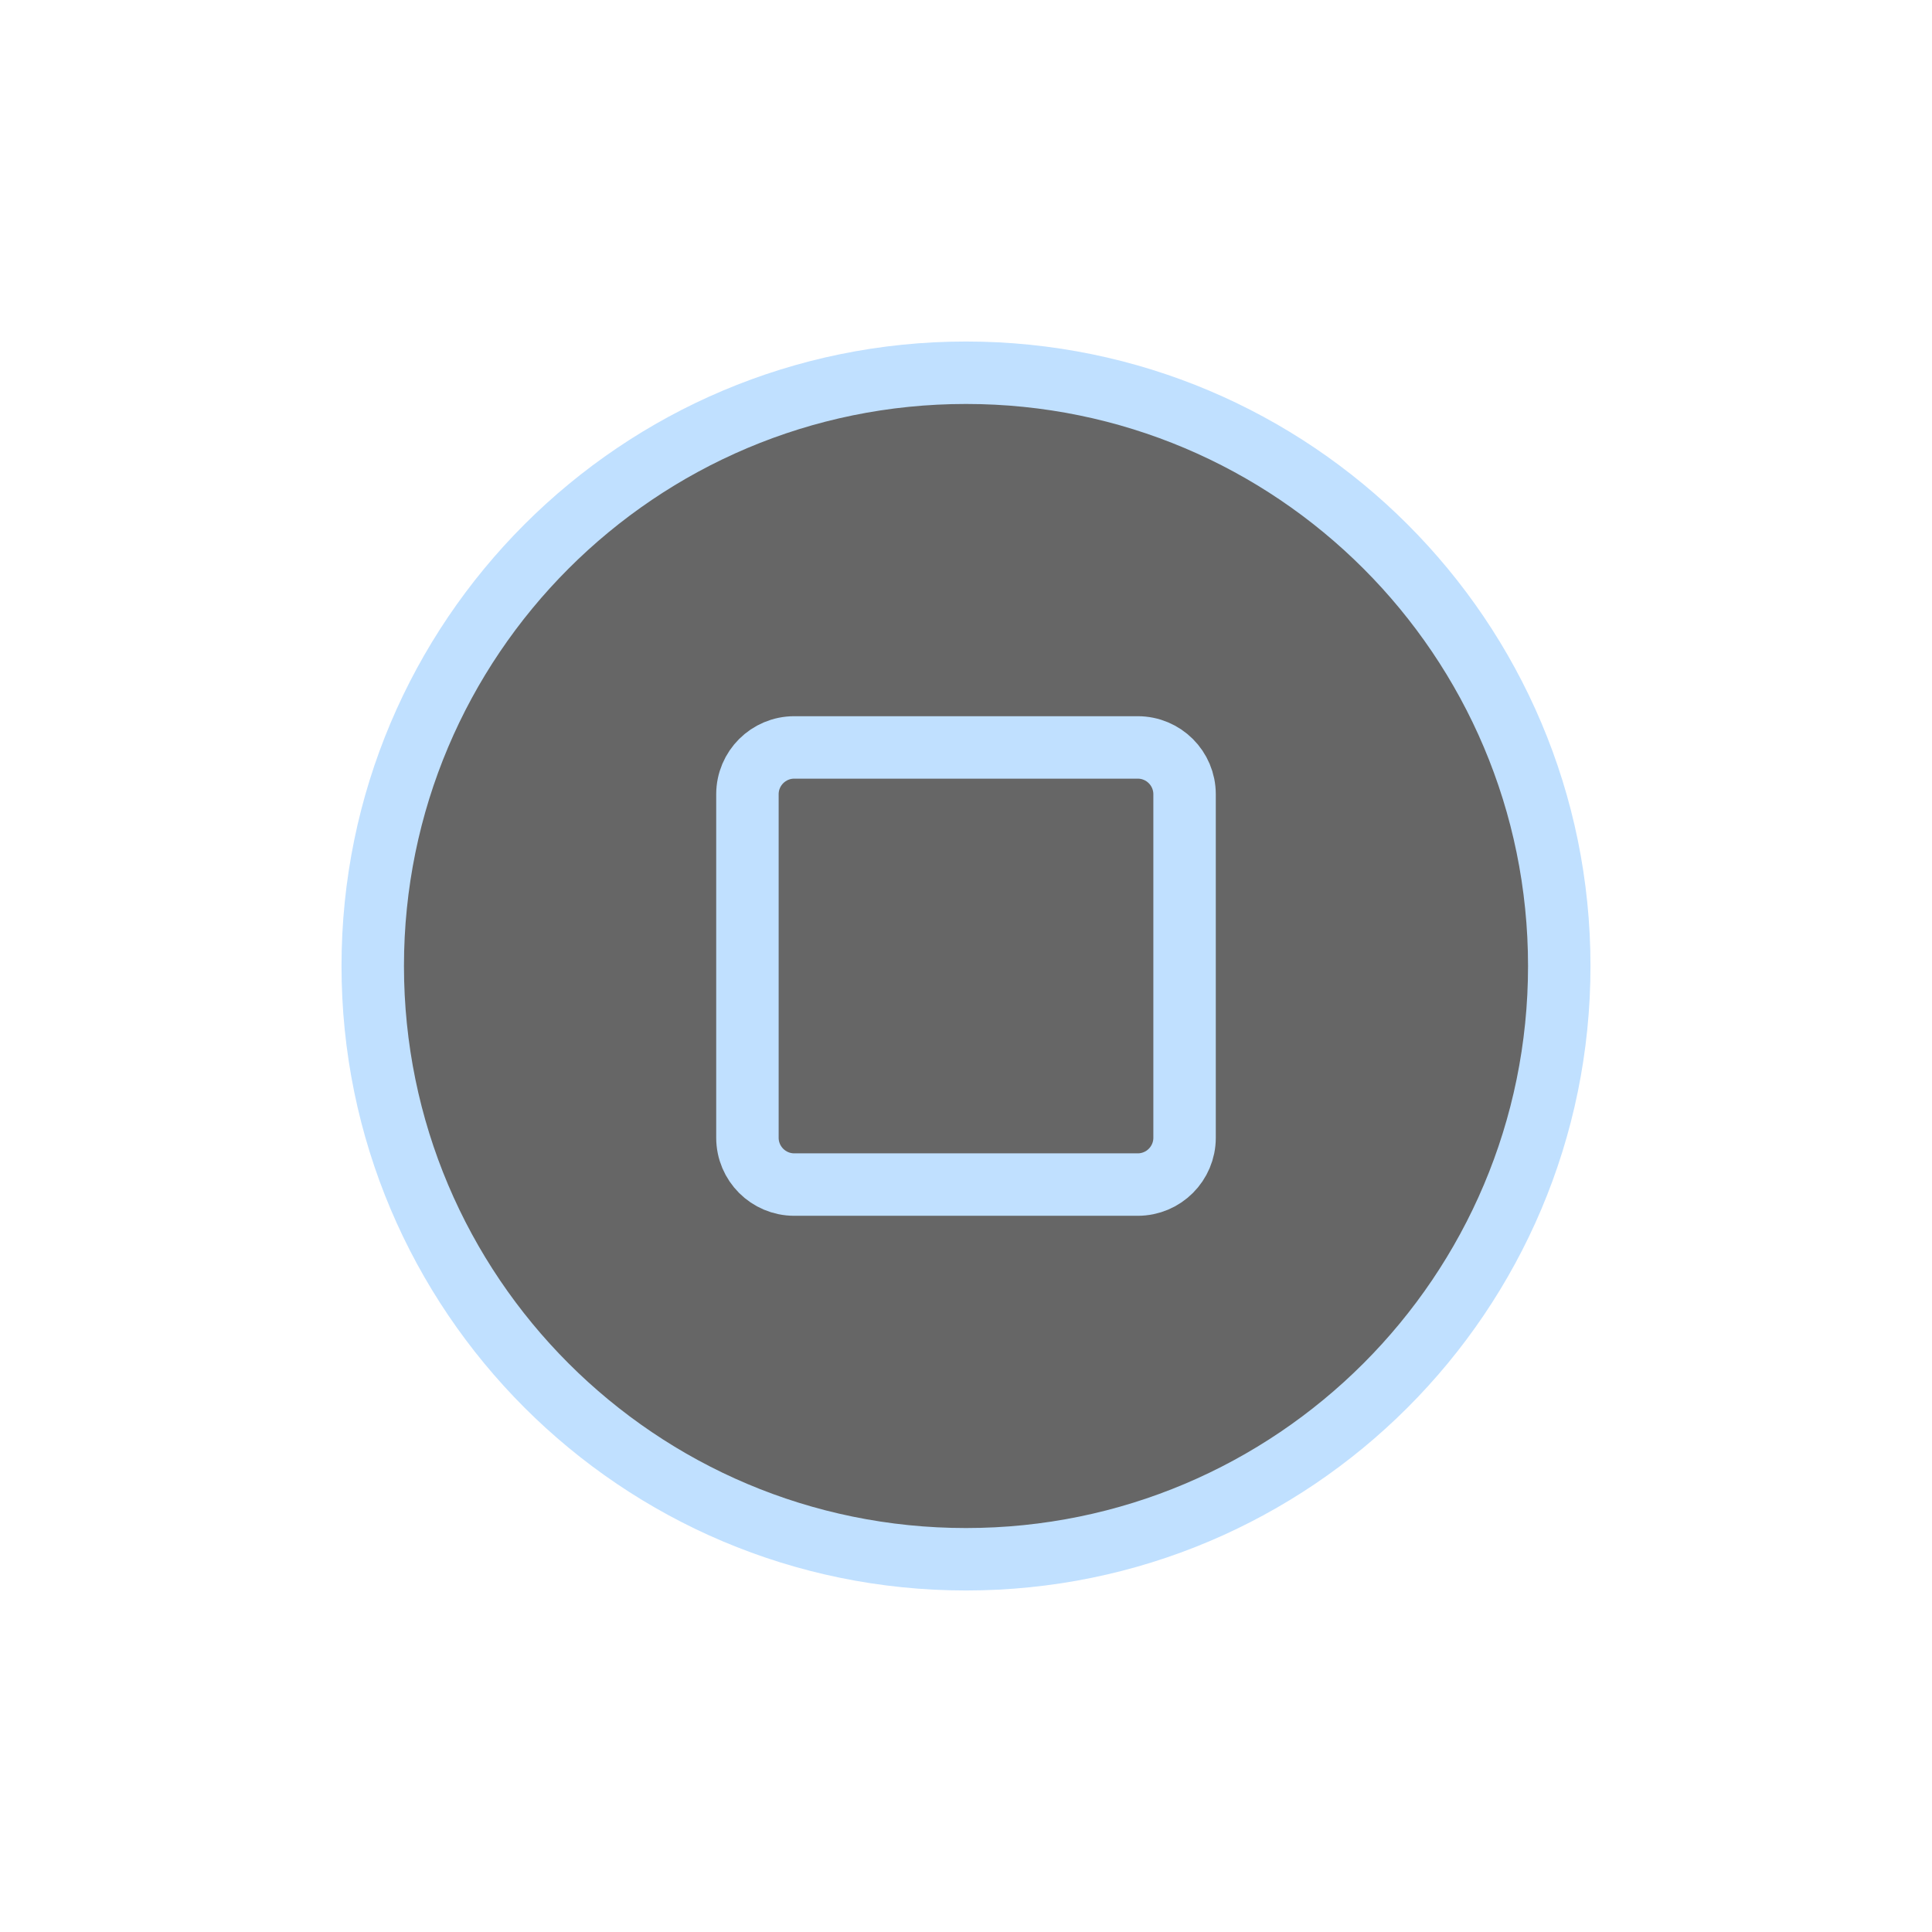
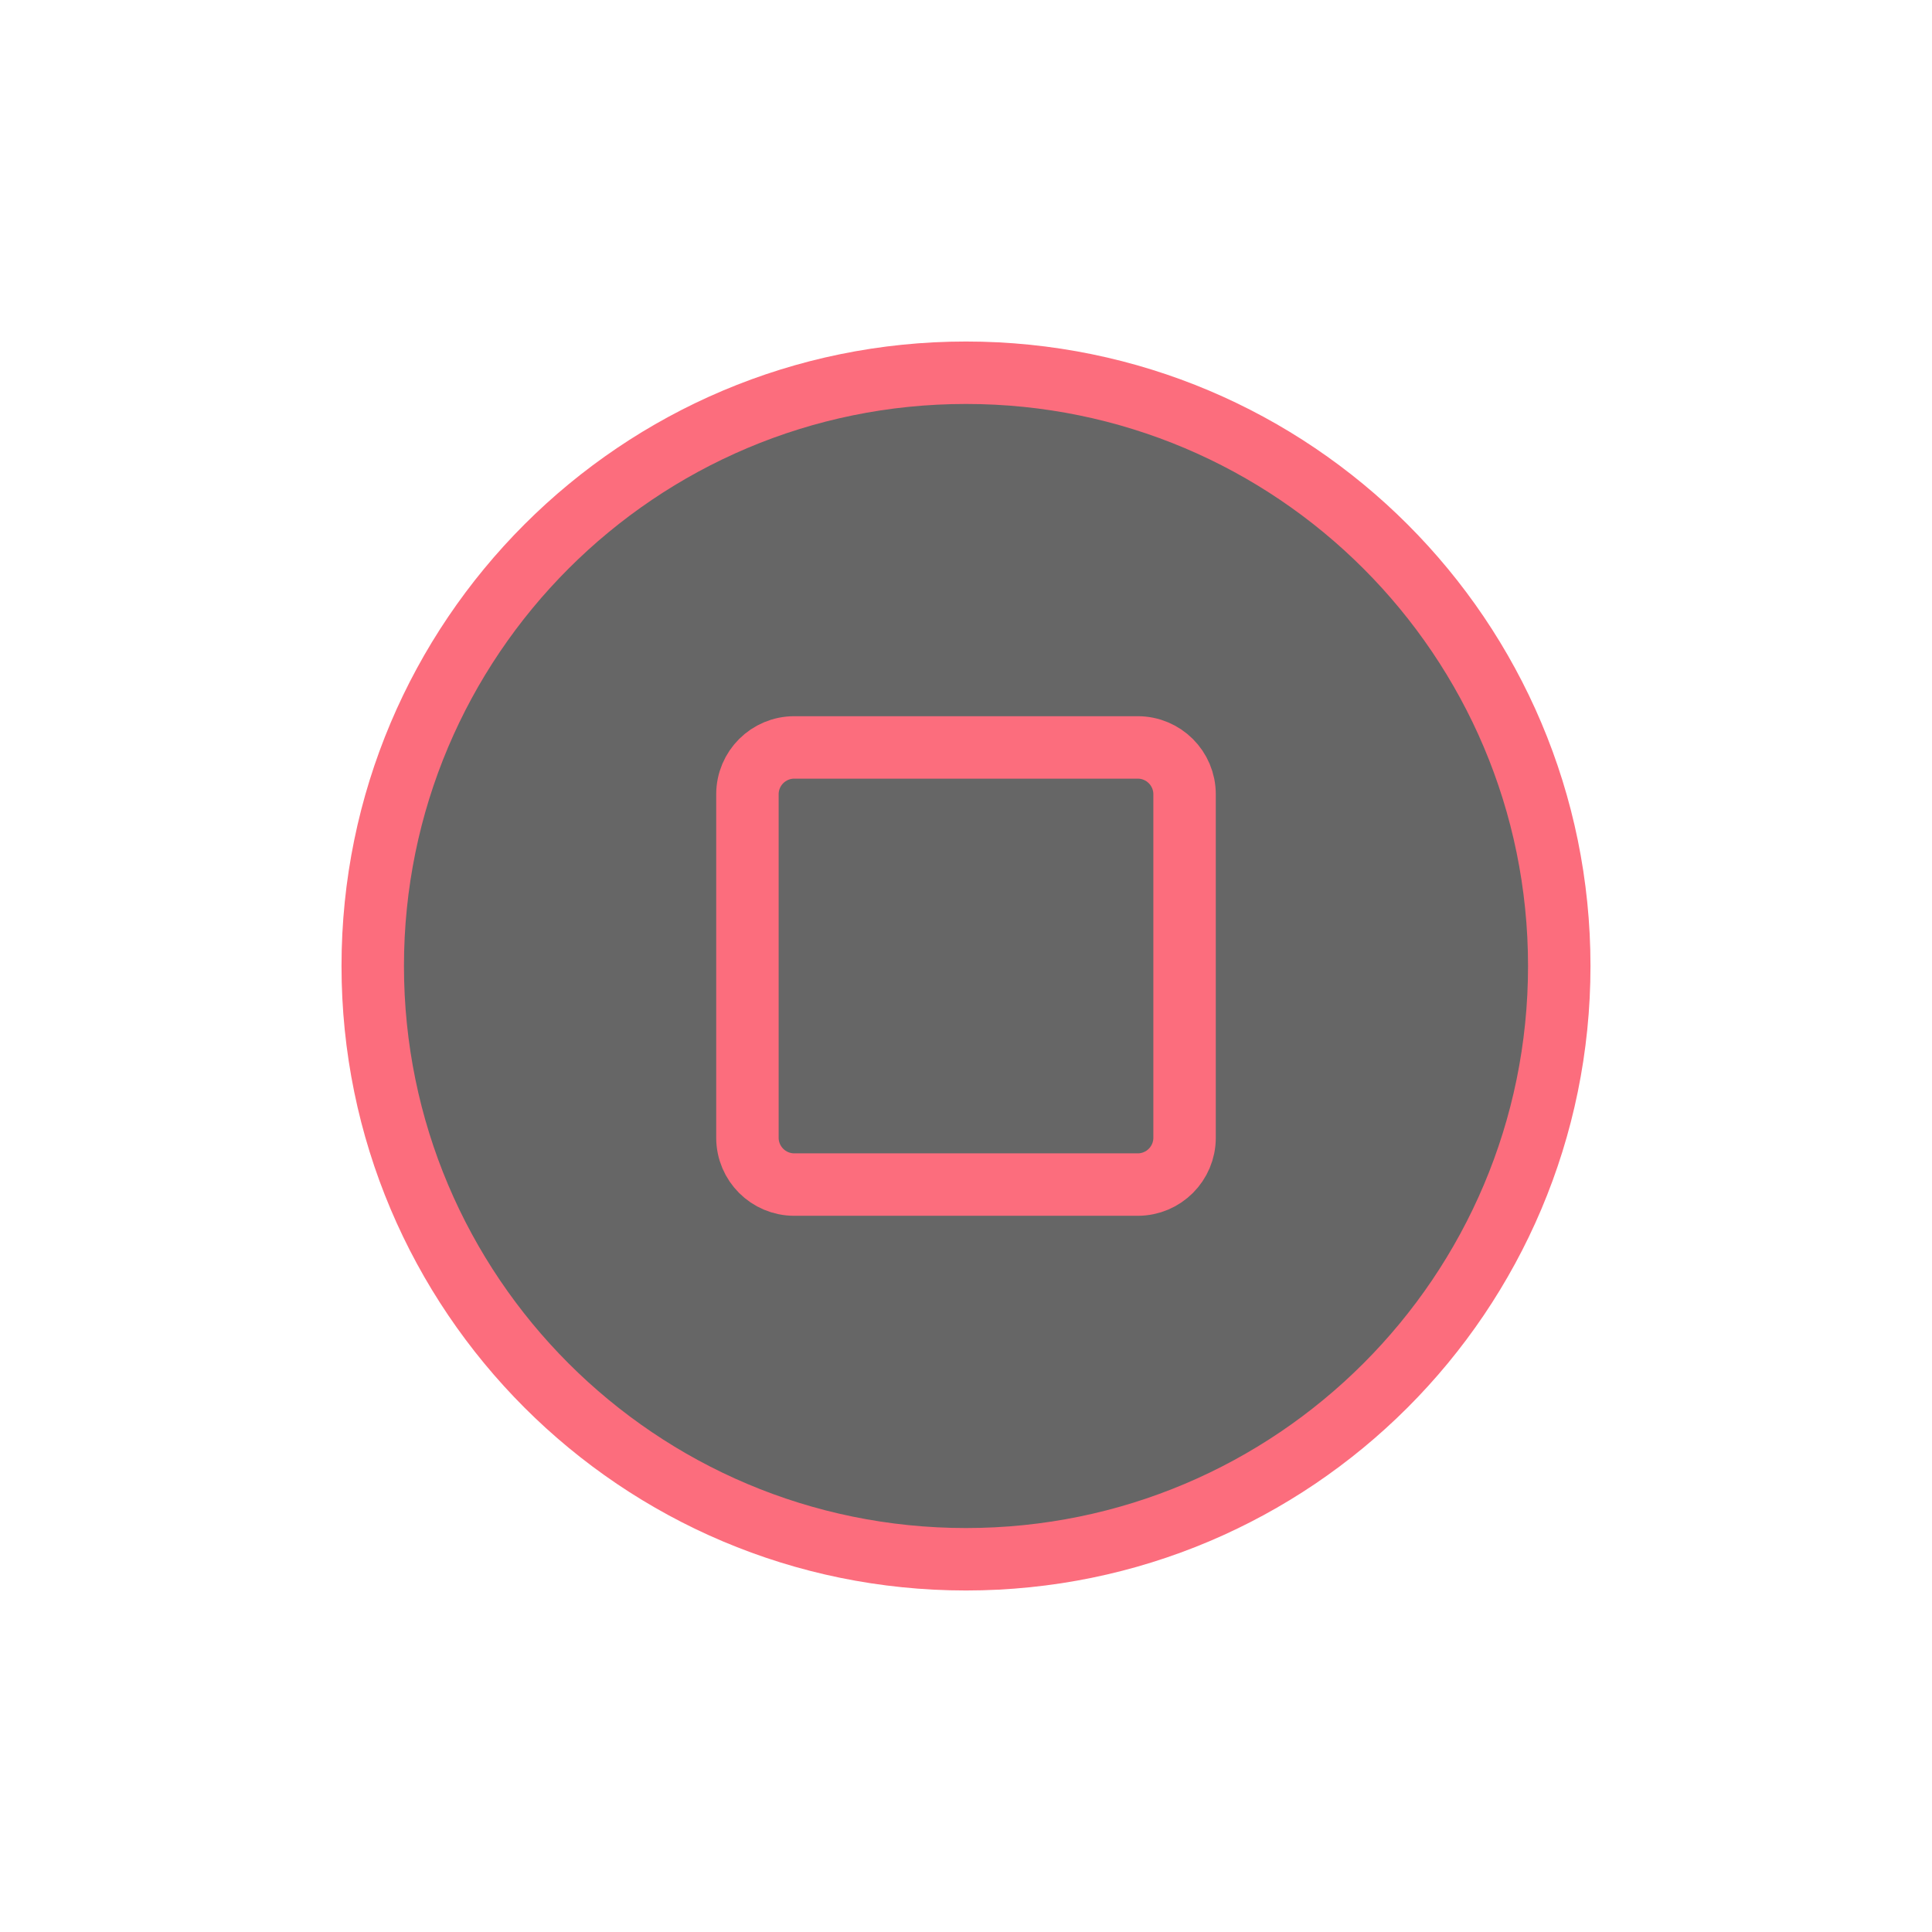
<svg xmlns="http://www.w3.org/2000/svg" height="24.75" viewBox="0 0 24.75 24.75" width="24.75">
-   <circle cx="12.375" cy="12.375" fill="#666" r="7.6" stroke="#c0e0ff" stroke-width=".8" />
-   <rect fill="none" height="5.6" rx=".6" stroke="#c0e0ff" stroke-width=".8" width="5.6" x="9.575" y="9.575" />
+   <circle cx="12.375" cy="12.375" fill="#666" r="7.6" stroke="#fc6d7d" stroke-width=".8" />
+   <rect fill="none" height="5.6" rx=".6" stroke="#fc6d7d" stroke-width=".8" width="5.6" x="9.575" y="9.575" />
</svg>
